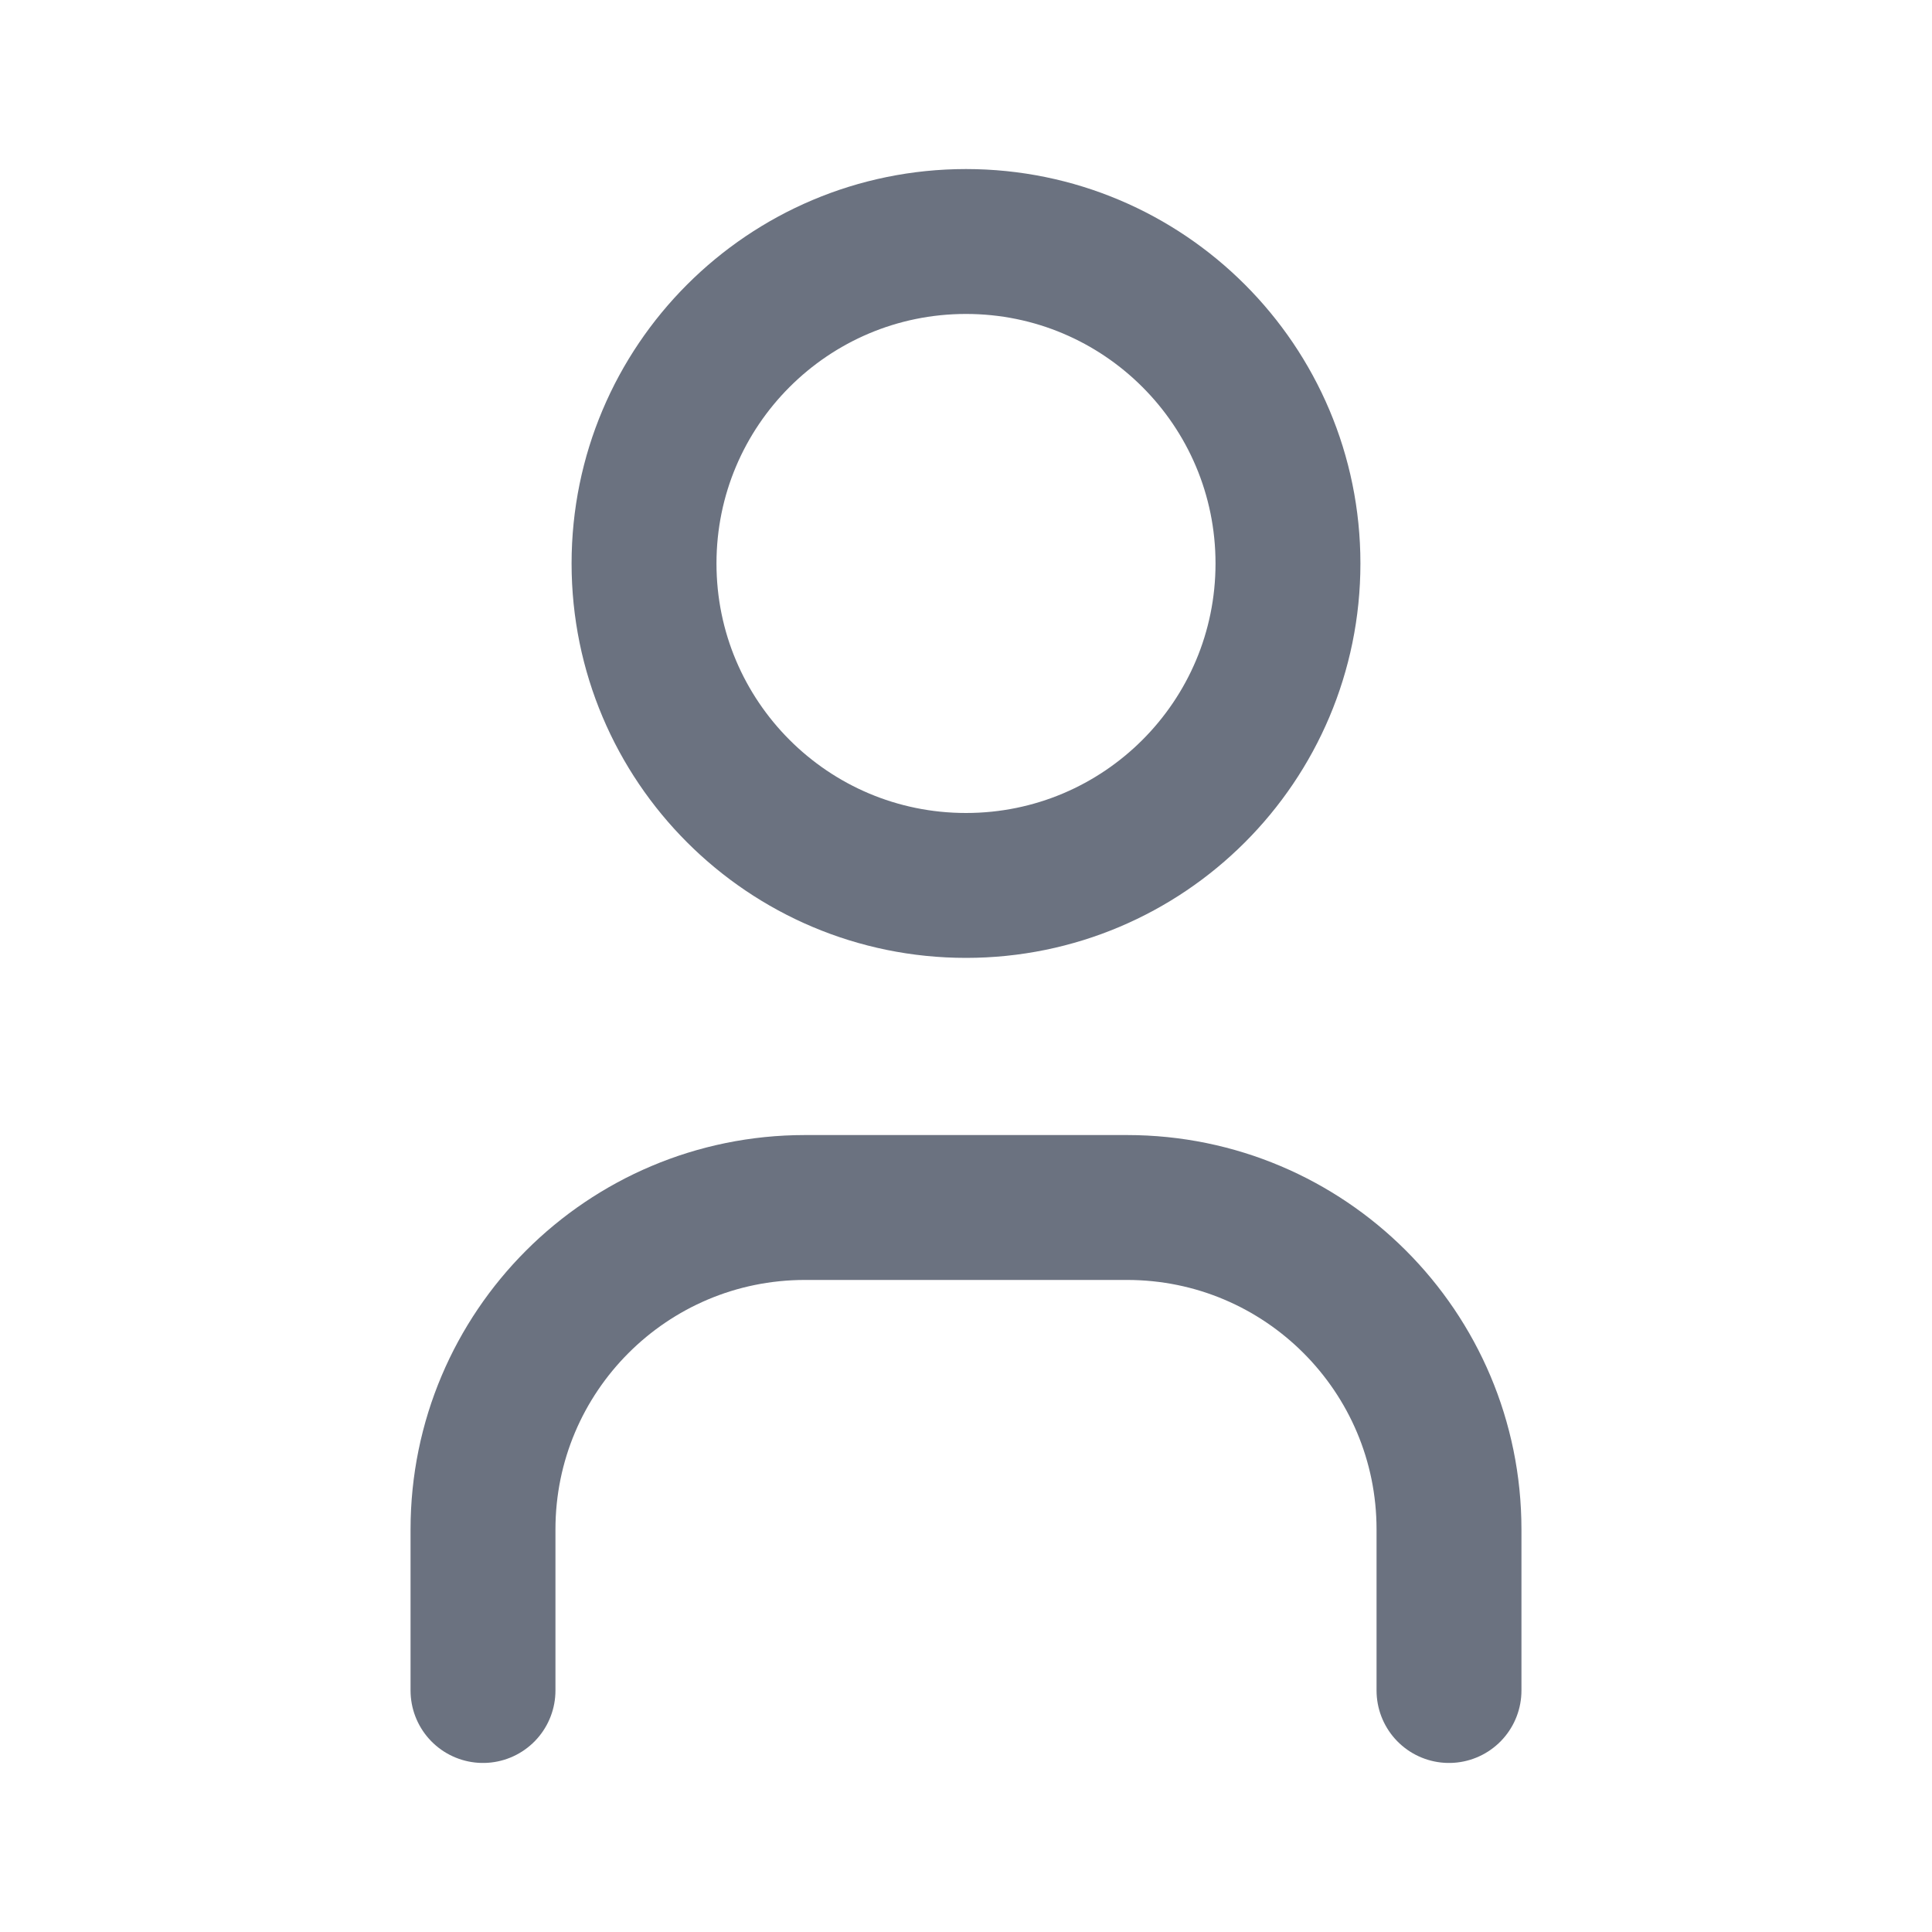
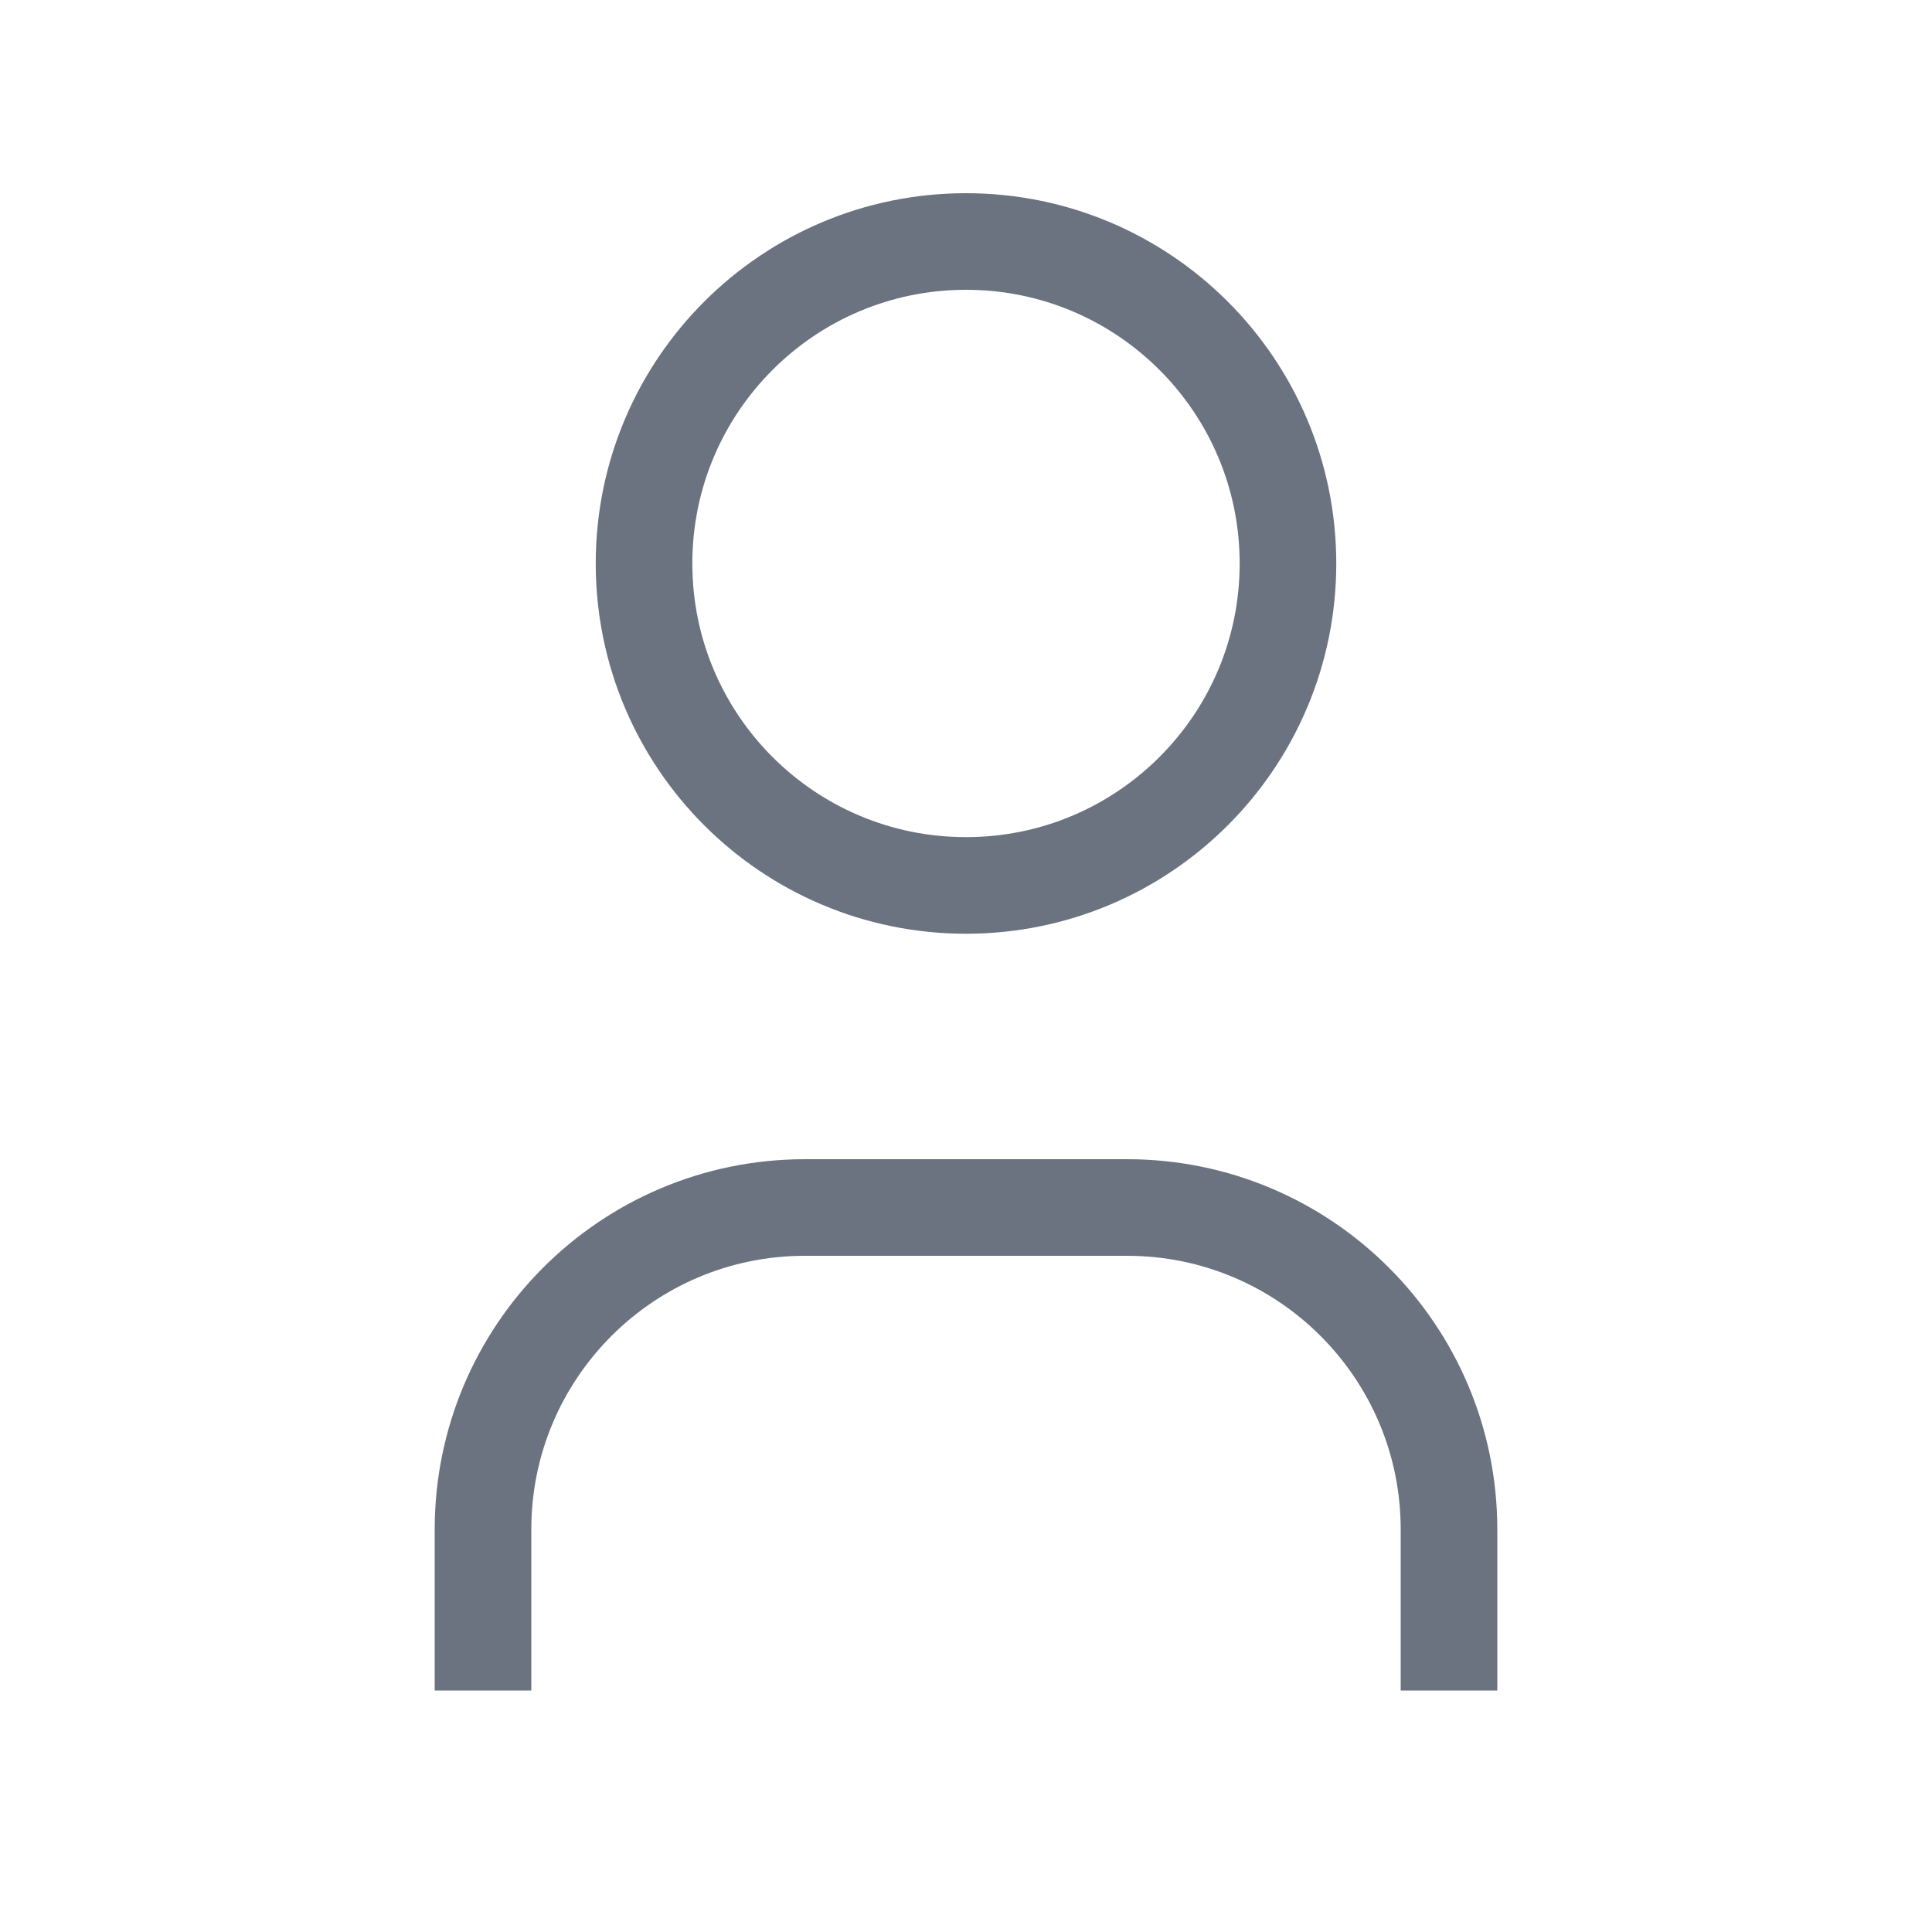
<svg xmlns="http://www.w3.org/2000/svg" width="20" height="20" viewBox="0 0 20 20" fill="none">
-   <path d="M5 17.5V15.833C5 13.992 6.492 12.5 8.333 12.5H11.667C13.508 12.5 15 13.992 15 15.833V17.5" stroke="#6B7280" stroke-width="1.5" stroke-linecap="round" stroke-linejoin="round" />
-   <circle cx="10" cy="5.833" r="3.333" stroke="#6B7280" stroke-width="1.5" stroke-linecap="round" stroke-linejoin="round" />
+   <path d="M5 17.5V15.833C5 13.992 6.492 12.5 8.333 12.5H11.667C13.508 12.5 15 13.992 15 15.833V17.5" stroke="#6B7280" strokeWidth="1.5" strokeLinecap="round" strokeLinejoin="round" />
+   <circle cx="10" cy="5.833" r="3.333" stroke="#6B7280" strokeWidth="1.5" strokeLinecap="round" strokeLinejoin="round" />
</svg>
